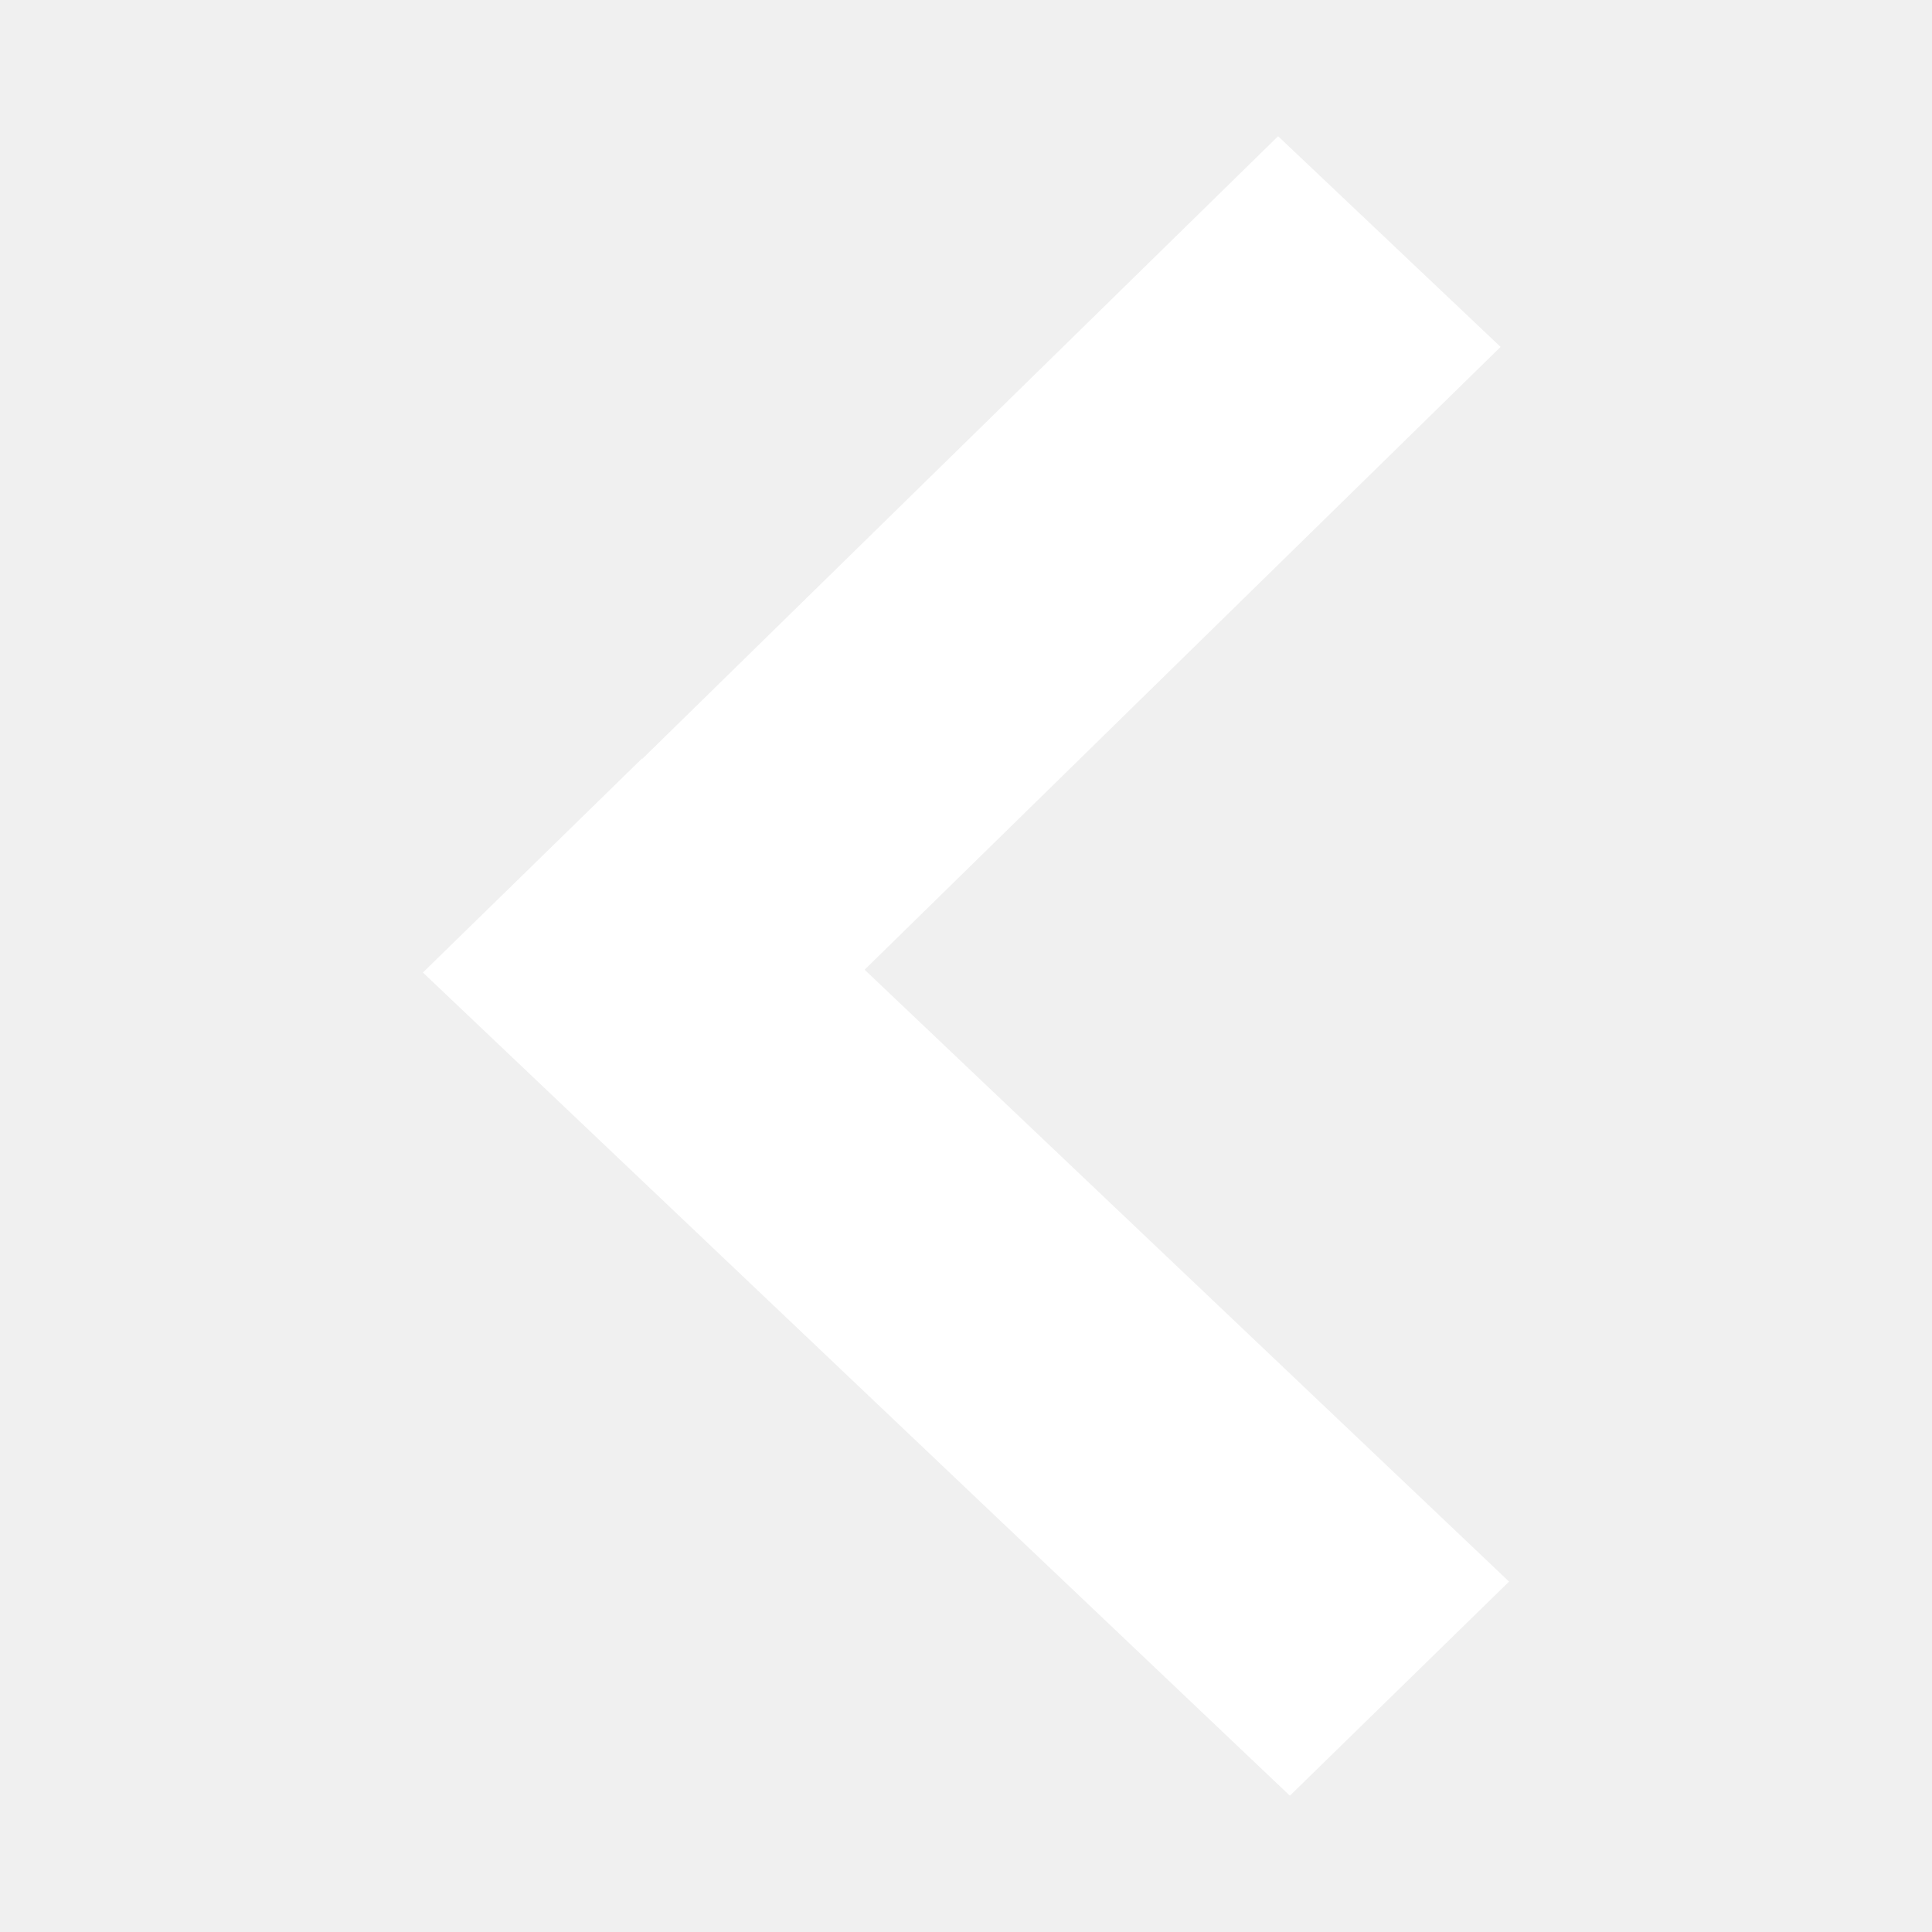
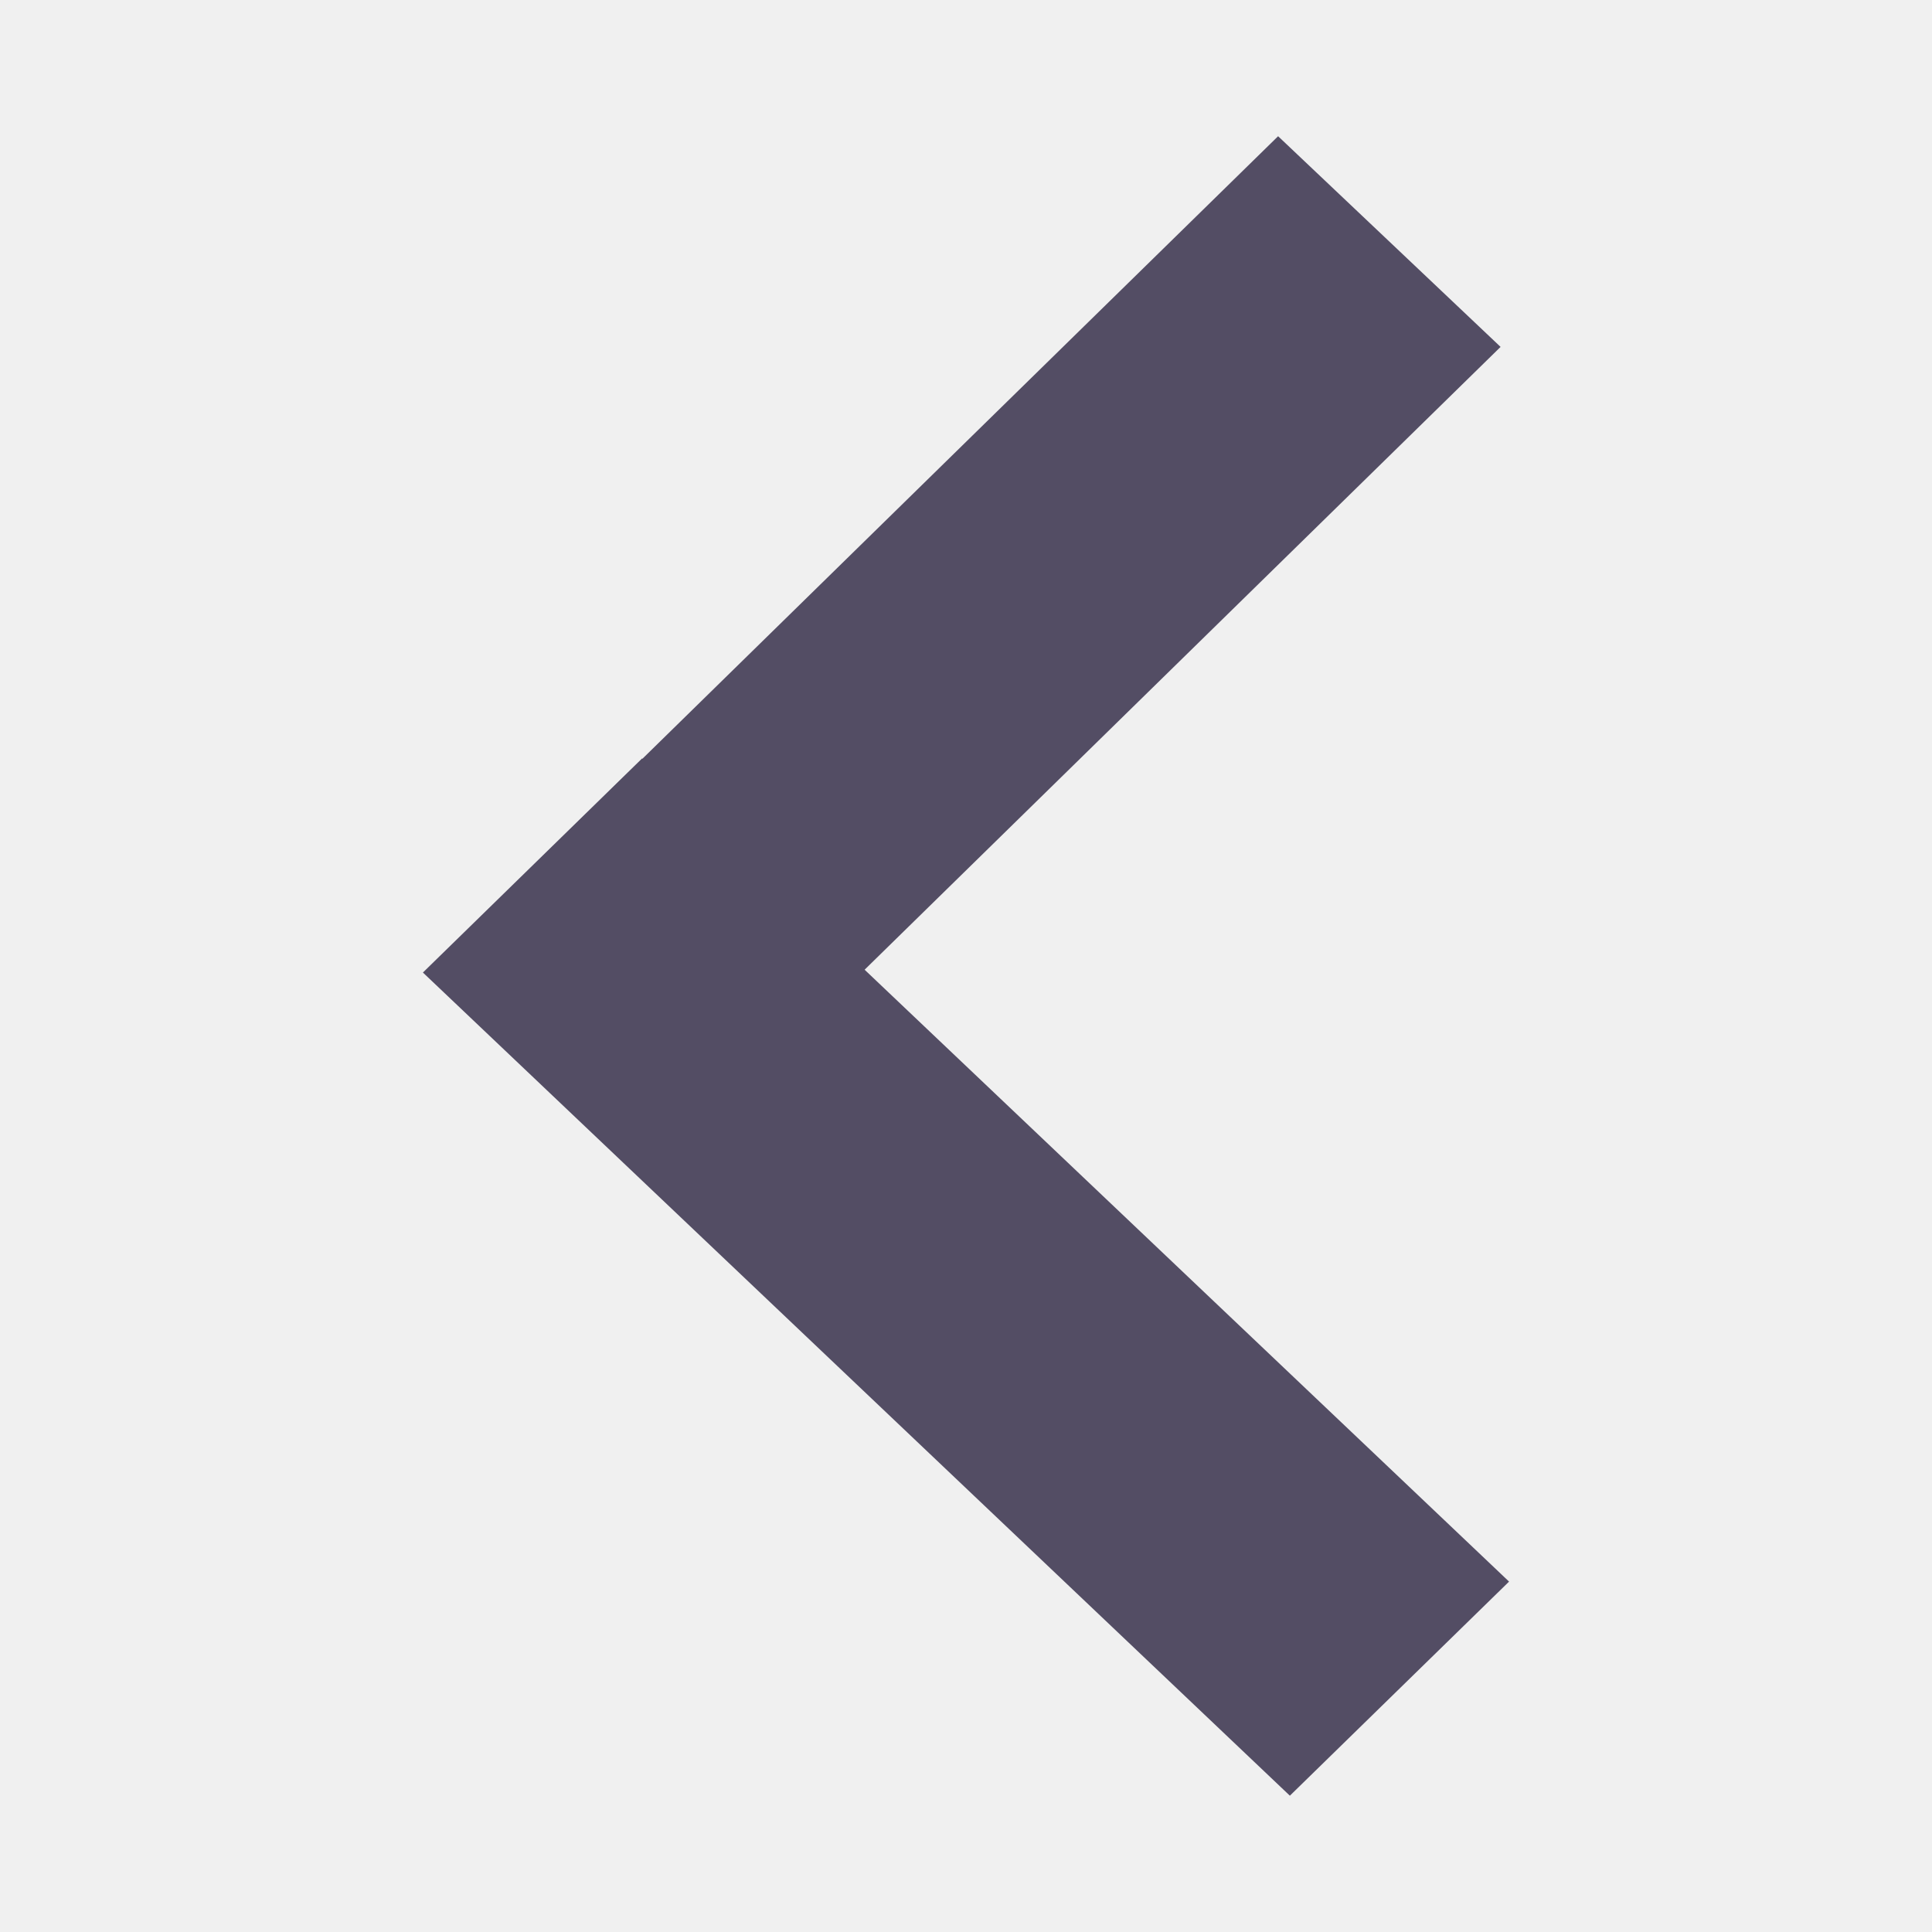
<svg xmlns="http://www.w3.org/2000/svg" width="16" height="16" id="svg2" version="1.1">
  <defs id="defs4" />
  <g id="layer1" transform="translate(0,-1036.362)">
-     <g id="g3126" style="fill:#ffffff" transform="matrix(0.8257365,0,0,0.8257365,-1.683334,189.6576)">
-       <rect transform="matrix(0.7260946,0.6875948,-0.714459,0.6996773,0,0)" ry="0" rx="0" y="735.831" x="744.501" height="11.99" width="3.073" id="rect3120" style="fill:#ffffff;fill-opacity:1;stroke:none" />
-       <rect style="fill:#ffffff;fill-opacity:1;stroke:none" id="rect3124" width="3.073" height="11.99" x="743.806" y="745.444" rx="0" ry="0" transform="matrix(-0.7153833,0.6987322,0.7251851,0.688554,0,0)" />
+     <g id="g3126" style="fill:#534D64" transform="matrix(0.8257365,0,0,0.8257365,-1.683334,189.6576)">
+       <rect transform="matrix(0.7260946,0.6875948,-0.714459,0.6996773,0,0)" ry="0" rx="0" y="735.831" x="744.501" height="11.99" width="3.073" id="rect3120" style="fill:#534D64;fill-opacity:1;stroke:none" />
+       <rect style="fill:#534D64;fill-opacity:1;stroke:none" id="rect3124" width="3.073" height="11.99" x="743.806" y="745.444" rx="0" ry="0" transform="matrix(-0.7153833,0.6987322,0.7251851,0.688554,0,0)" />
    </g>
  </g>
</svg>
